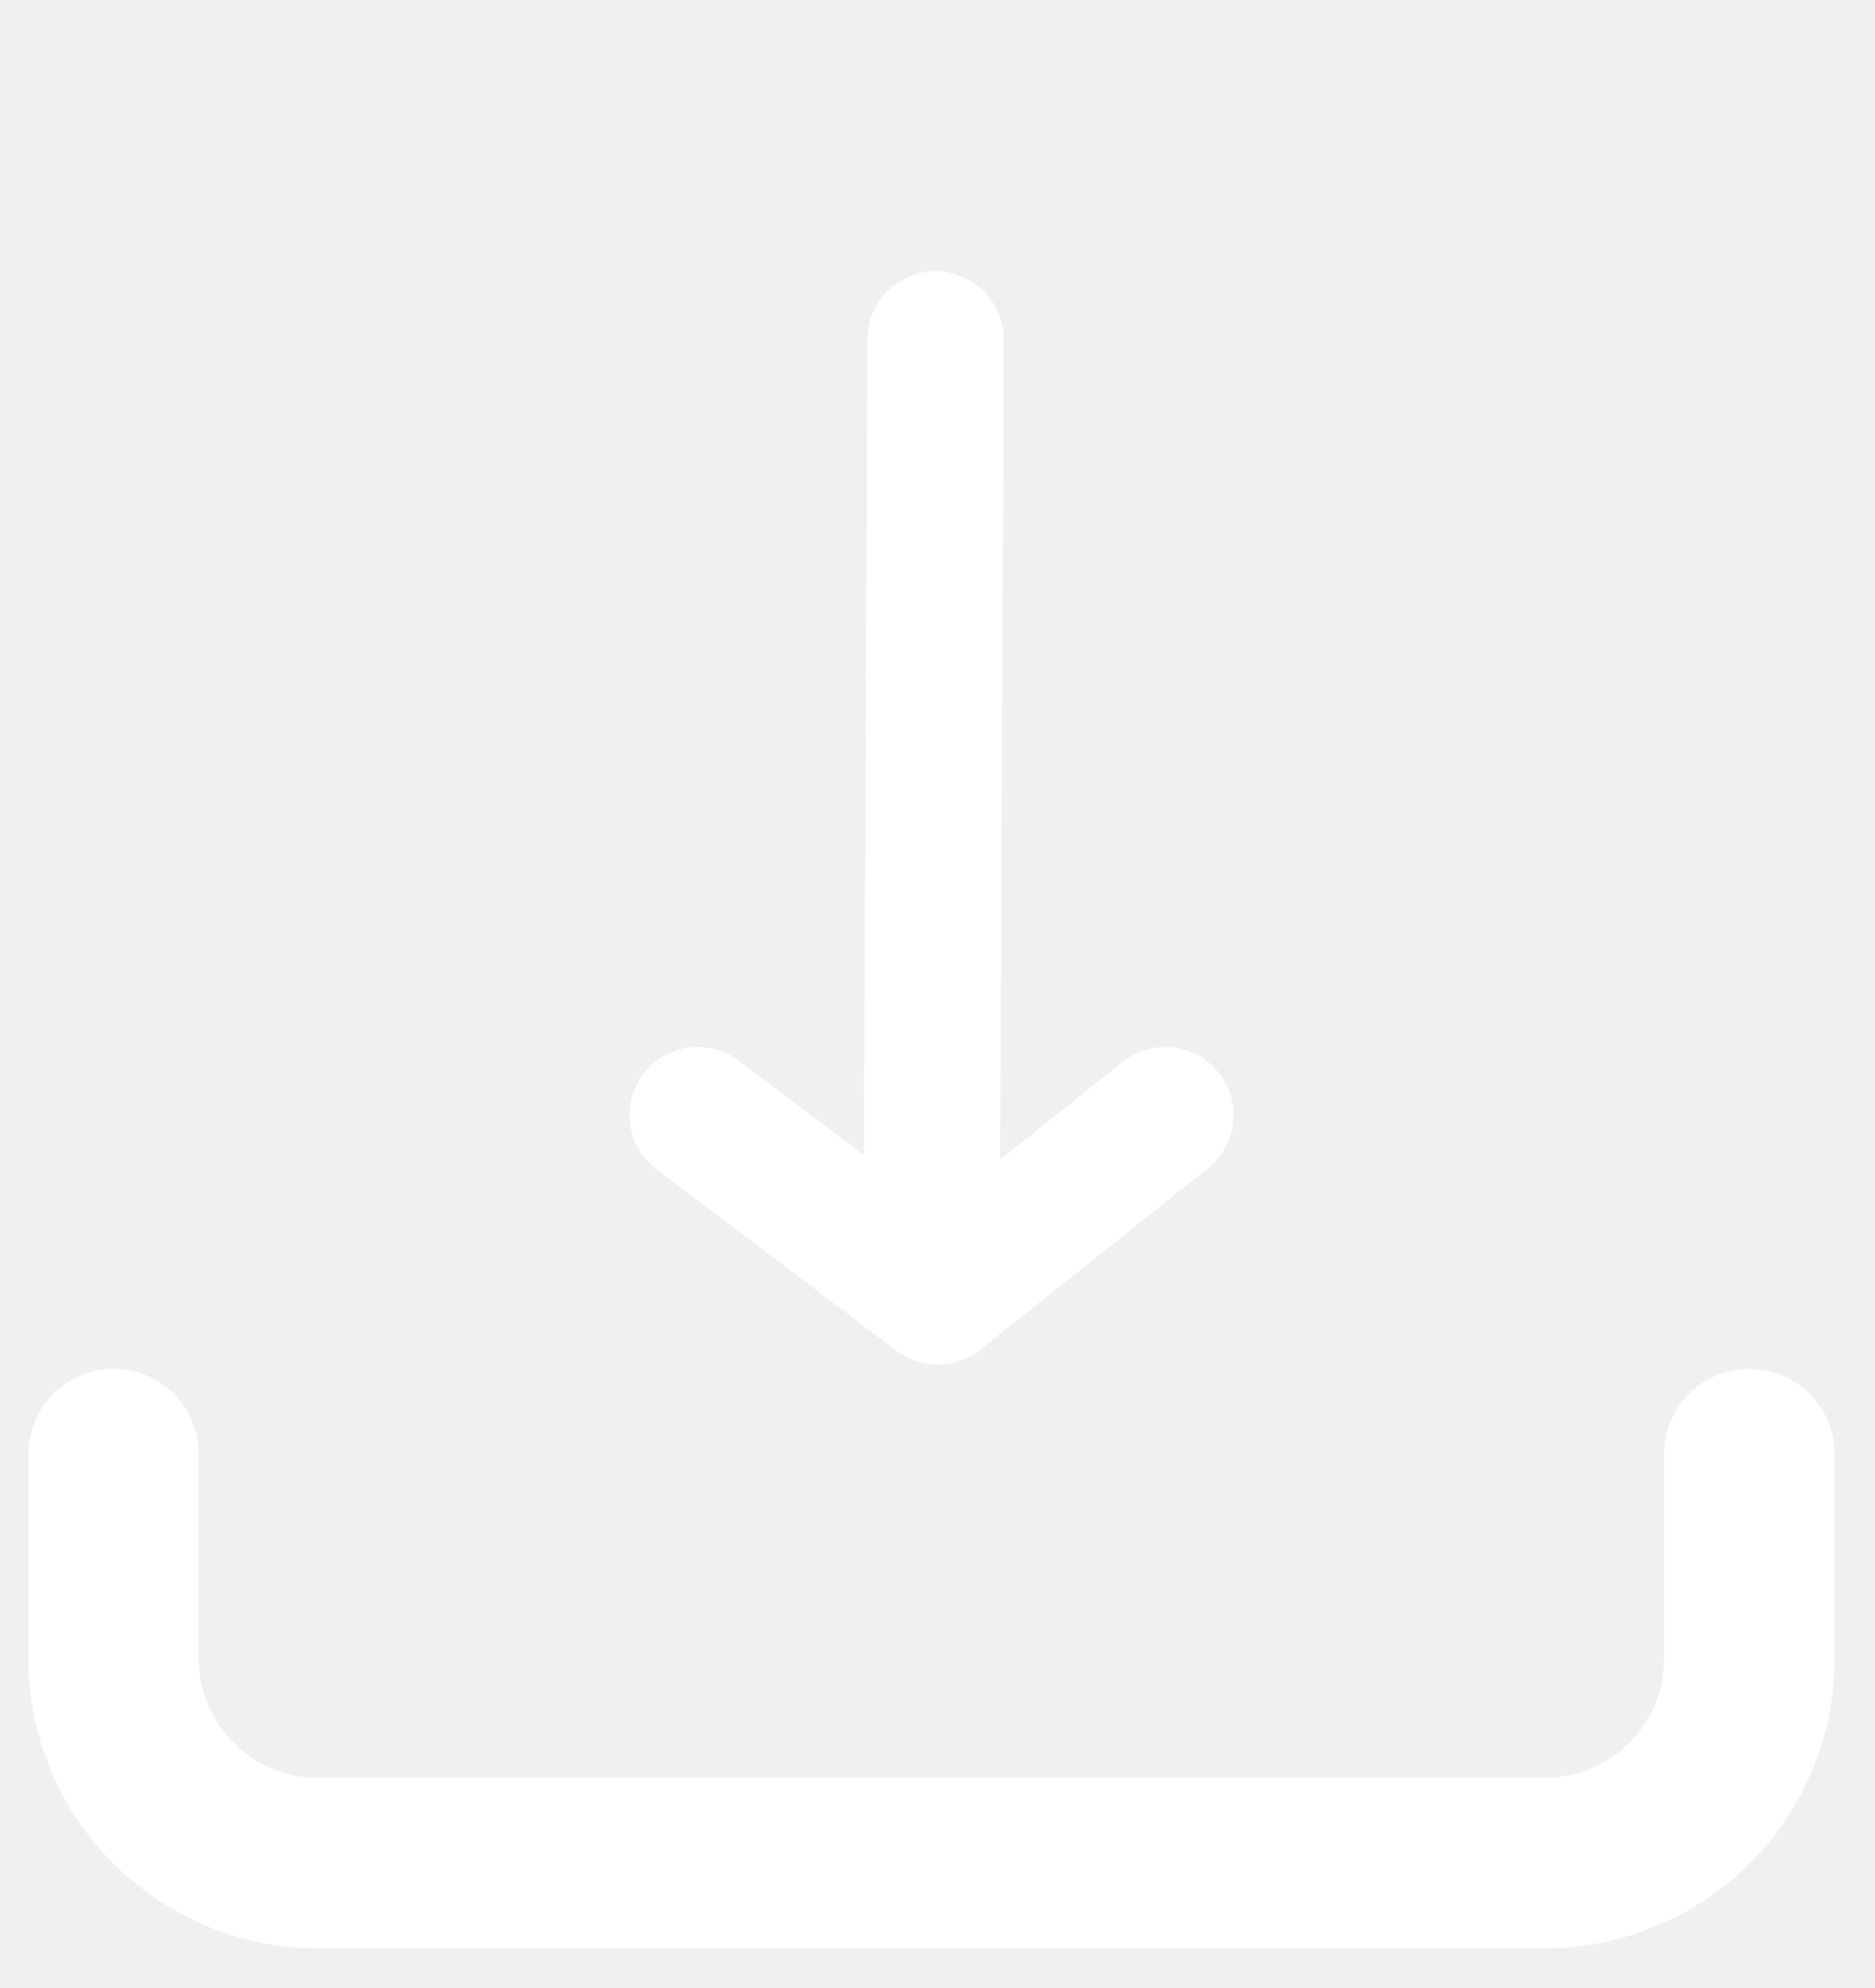
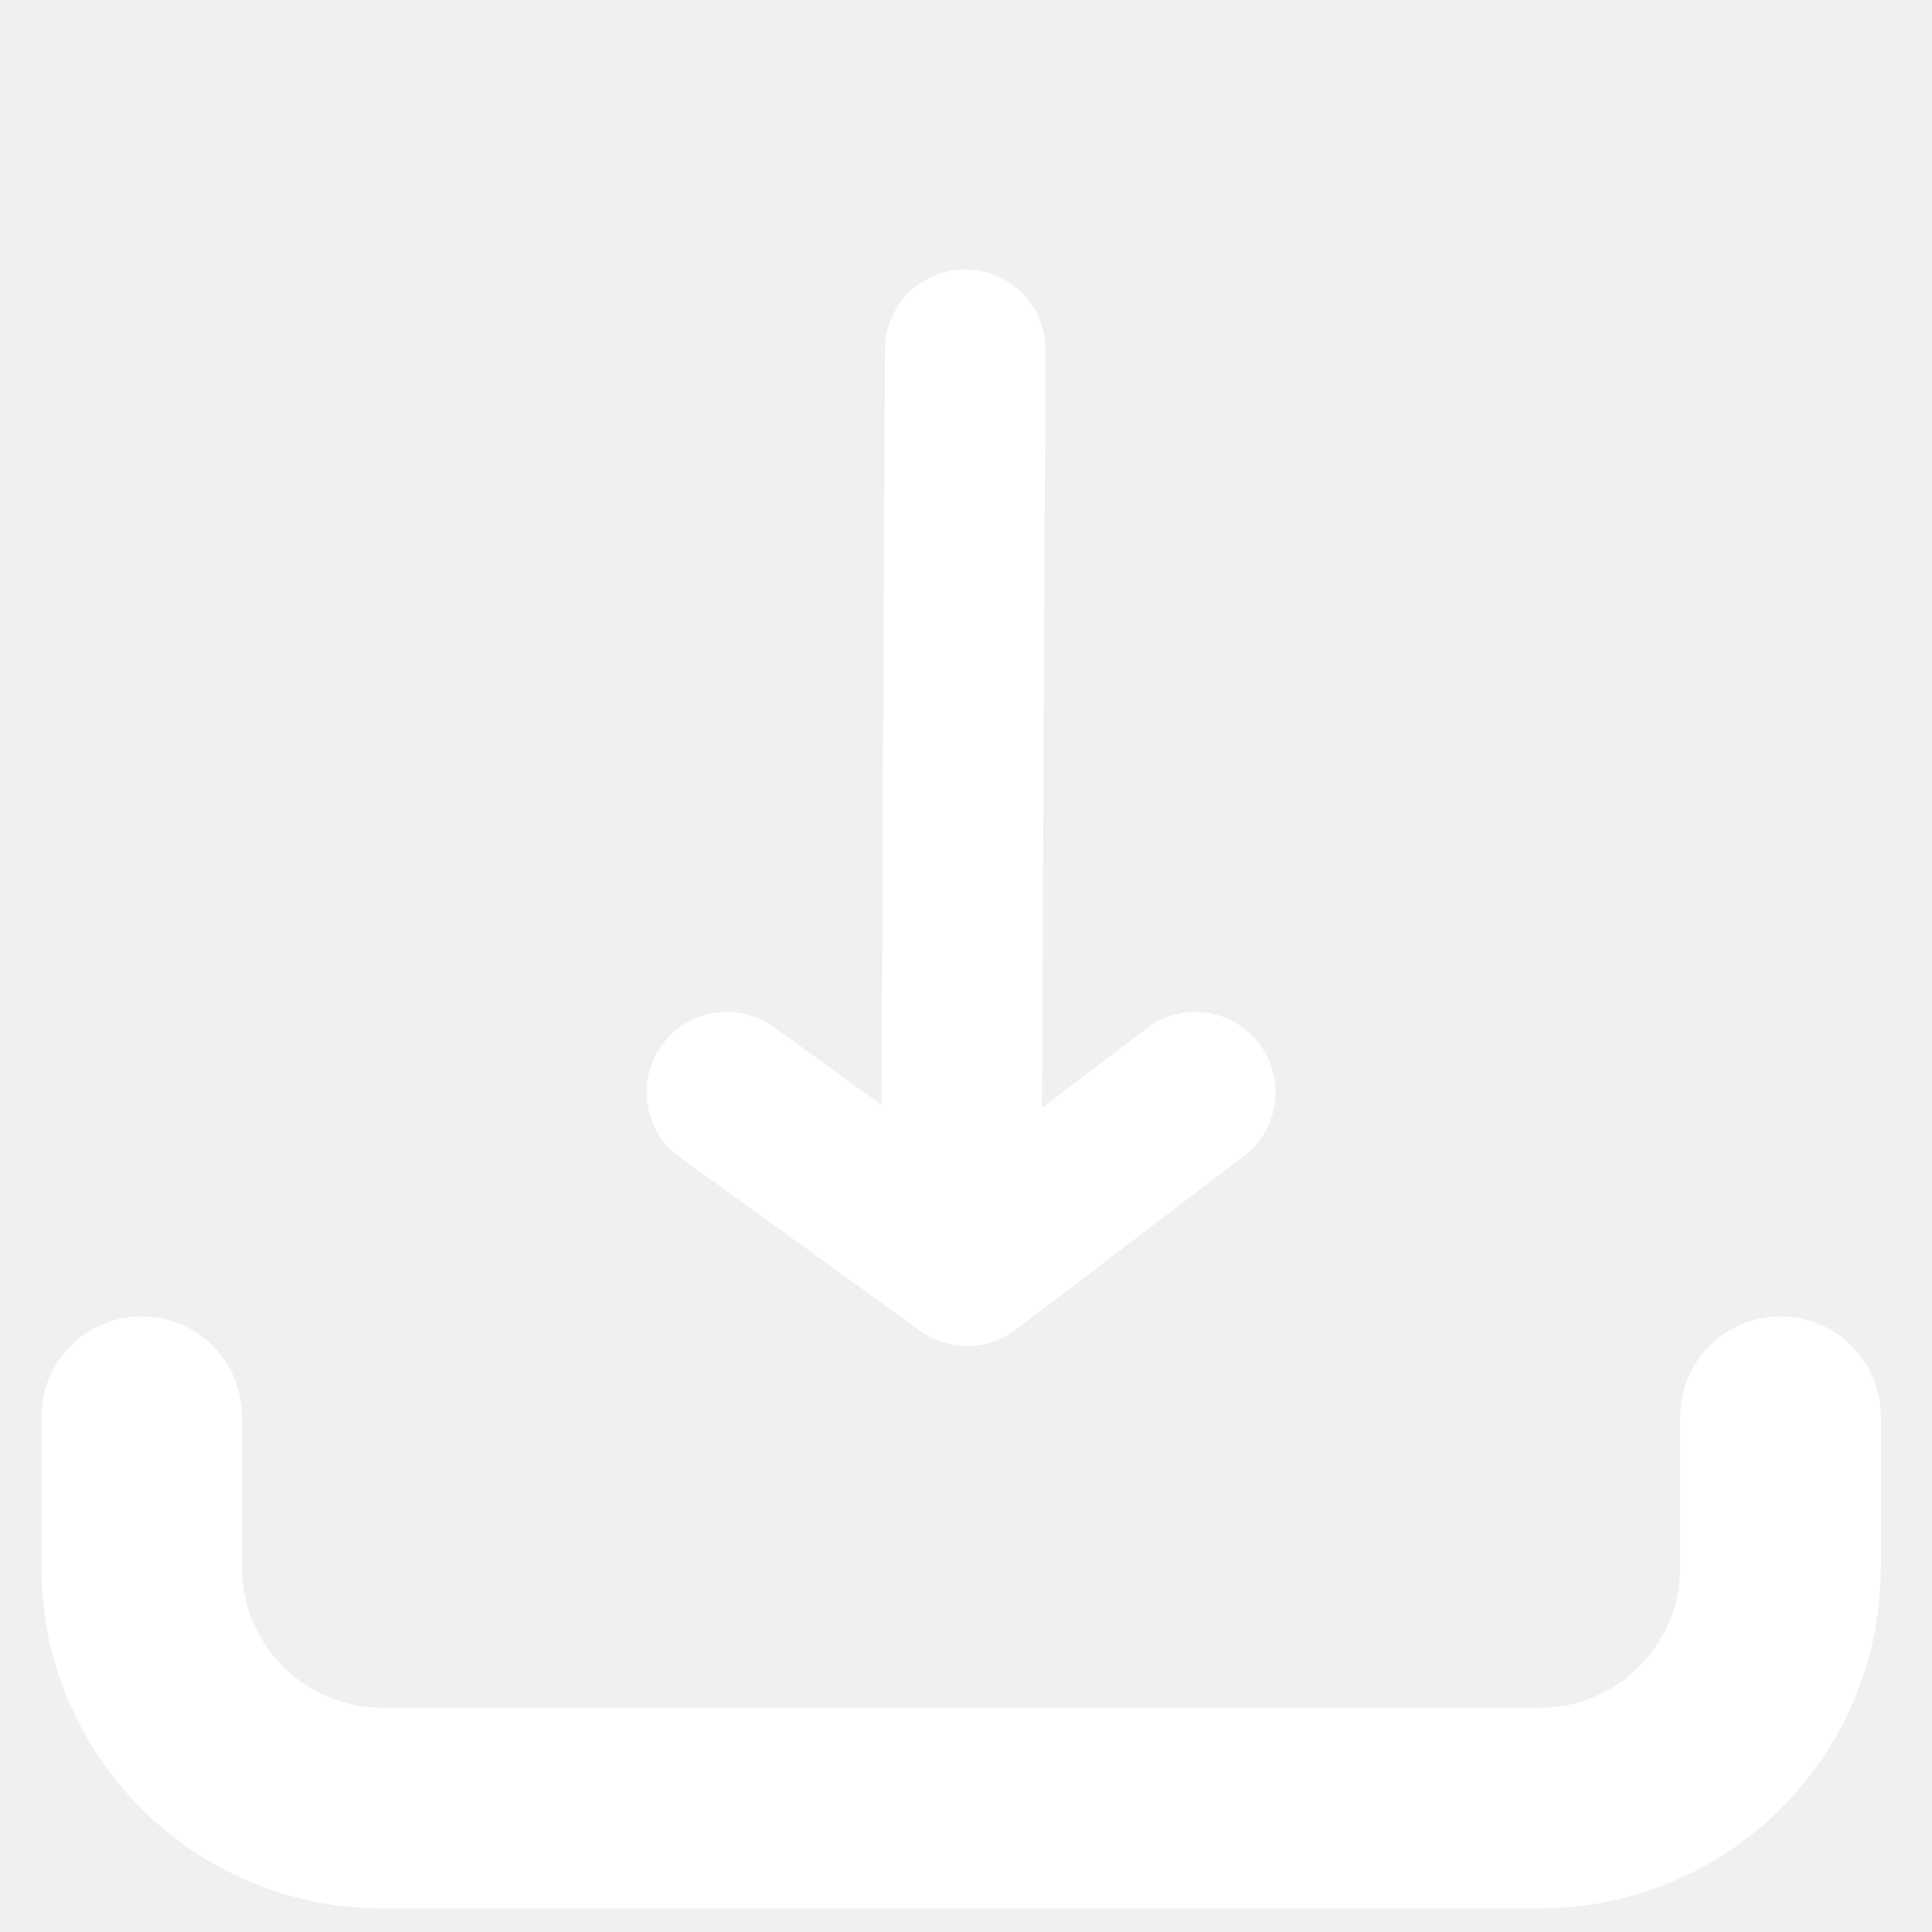
- <svg xmlns="http://www.w3.org/2000/svg" viewBox="0 0 33 35" fill="none">
-   <path d="M16.4 22.548L16.472 5.976" stroke="white" stroke-width="2.4" stroke-linecap="round" stroke-linejoin="round" />
-   <path d="M20.517 19.632L16.509 22.824L12.285 19.632" stroke="white" stroke-width="2.4" stroke-linecap="round" stroke-linejoin="round" />
-   <path d="M2 25.6V29.2C2 31.188 3.612 32.8 5.6 32.8H27.2C29.188 32.8 30.8 31.188 30.8 29.2V25.6" stroke="white" stroke-width="3" stroke-linecap="round" />
+ <svg xmlns="http://www.w3.org/2000/svg" width="26" height="26" viewBox="0 0 26 26" fill="none">
+   <path d="M12.934 16.832L12.989 4.706" stroke="white" stroke-width="2.16" stroke-linecap="round" stroke-linejoin="round" />
+   <path d="M16.086 14.698L13.017 17.034L9.782 14.698" stroke="white" stroke-width="2.16" stroke-linecap="round" stroke-linejoin="round" />
+   <path d="M1.907 19.065V21.093C1.907 22.882 3.358 24.333 5.147 24.333H20.721C22.51 24.333 23.961 22.882 23.961 21.093V19.065" stroke="white" stroke-width="2.7" stroke-linecap="round" />
</svg>
